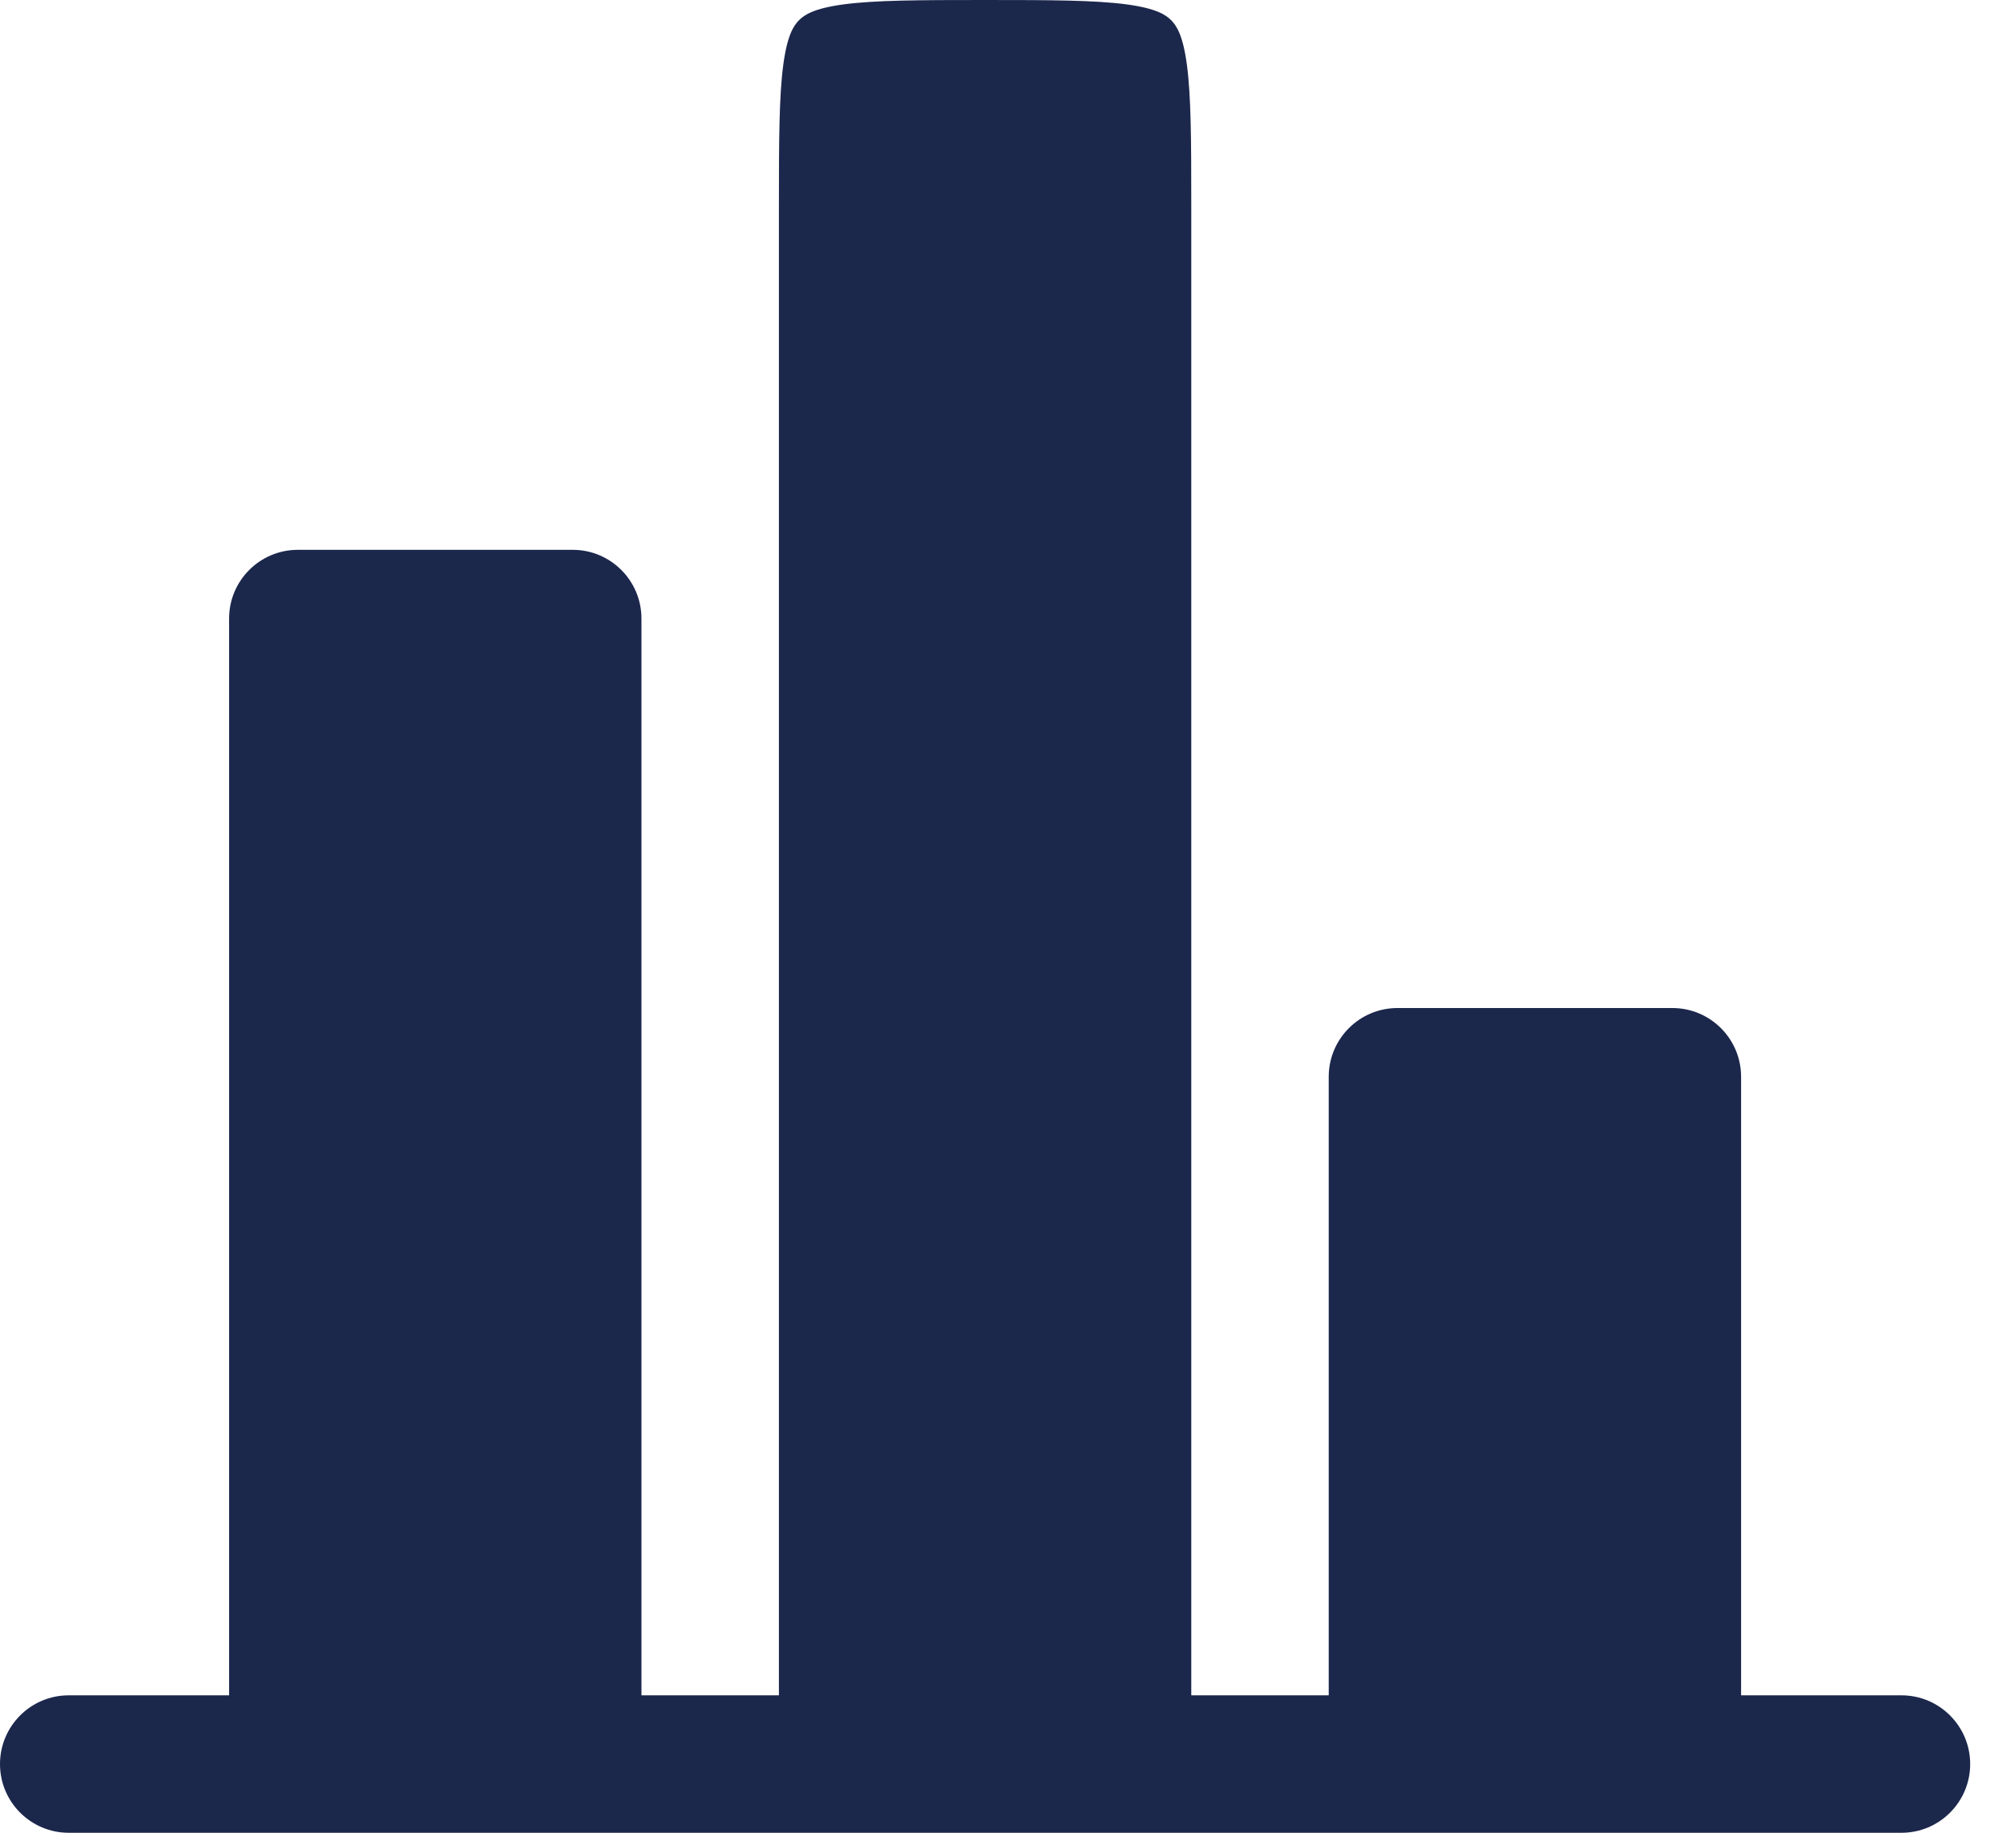
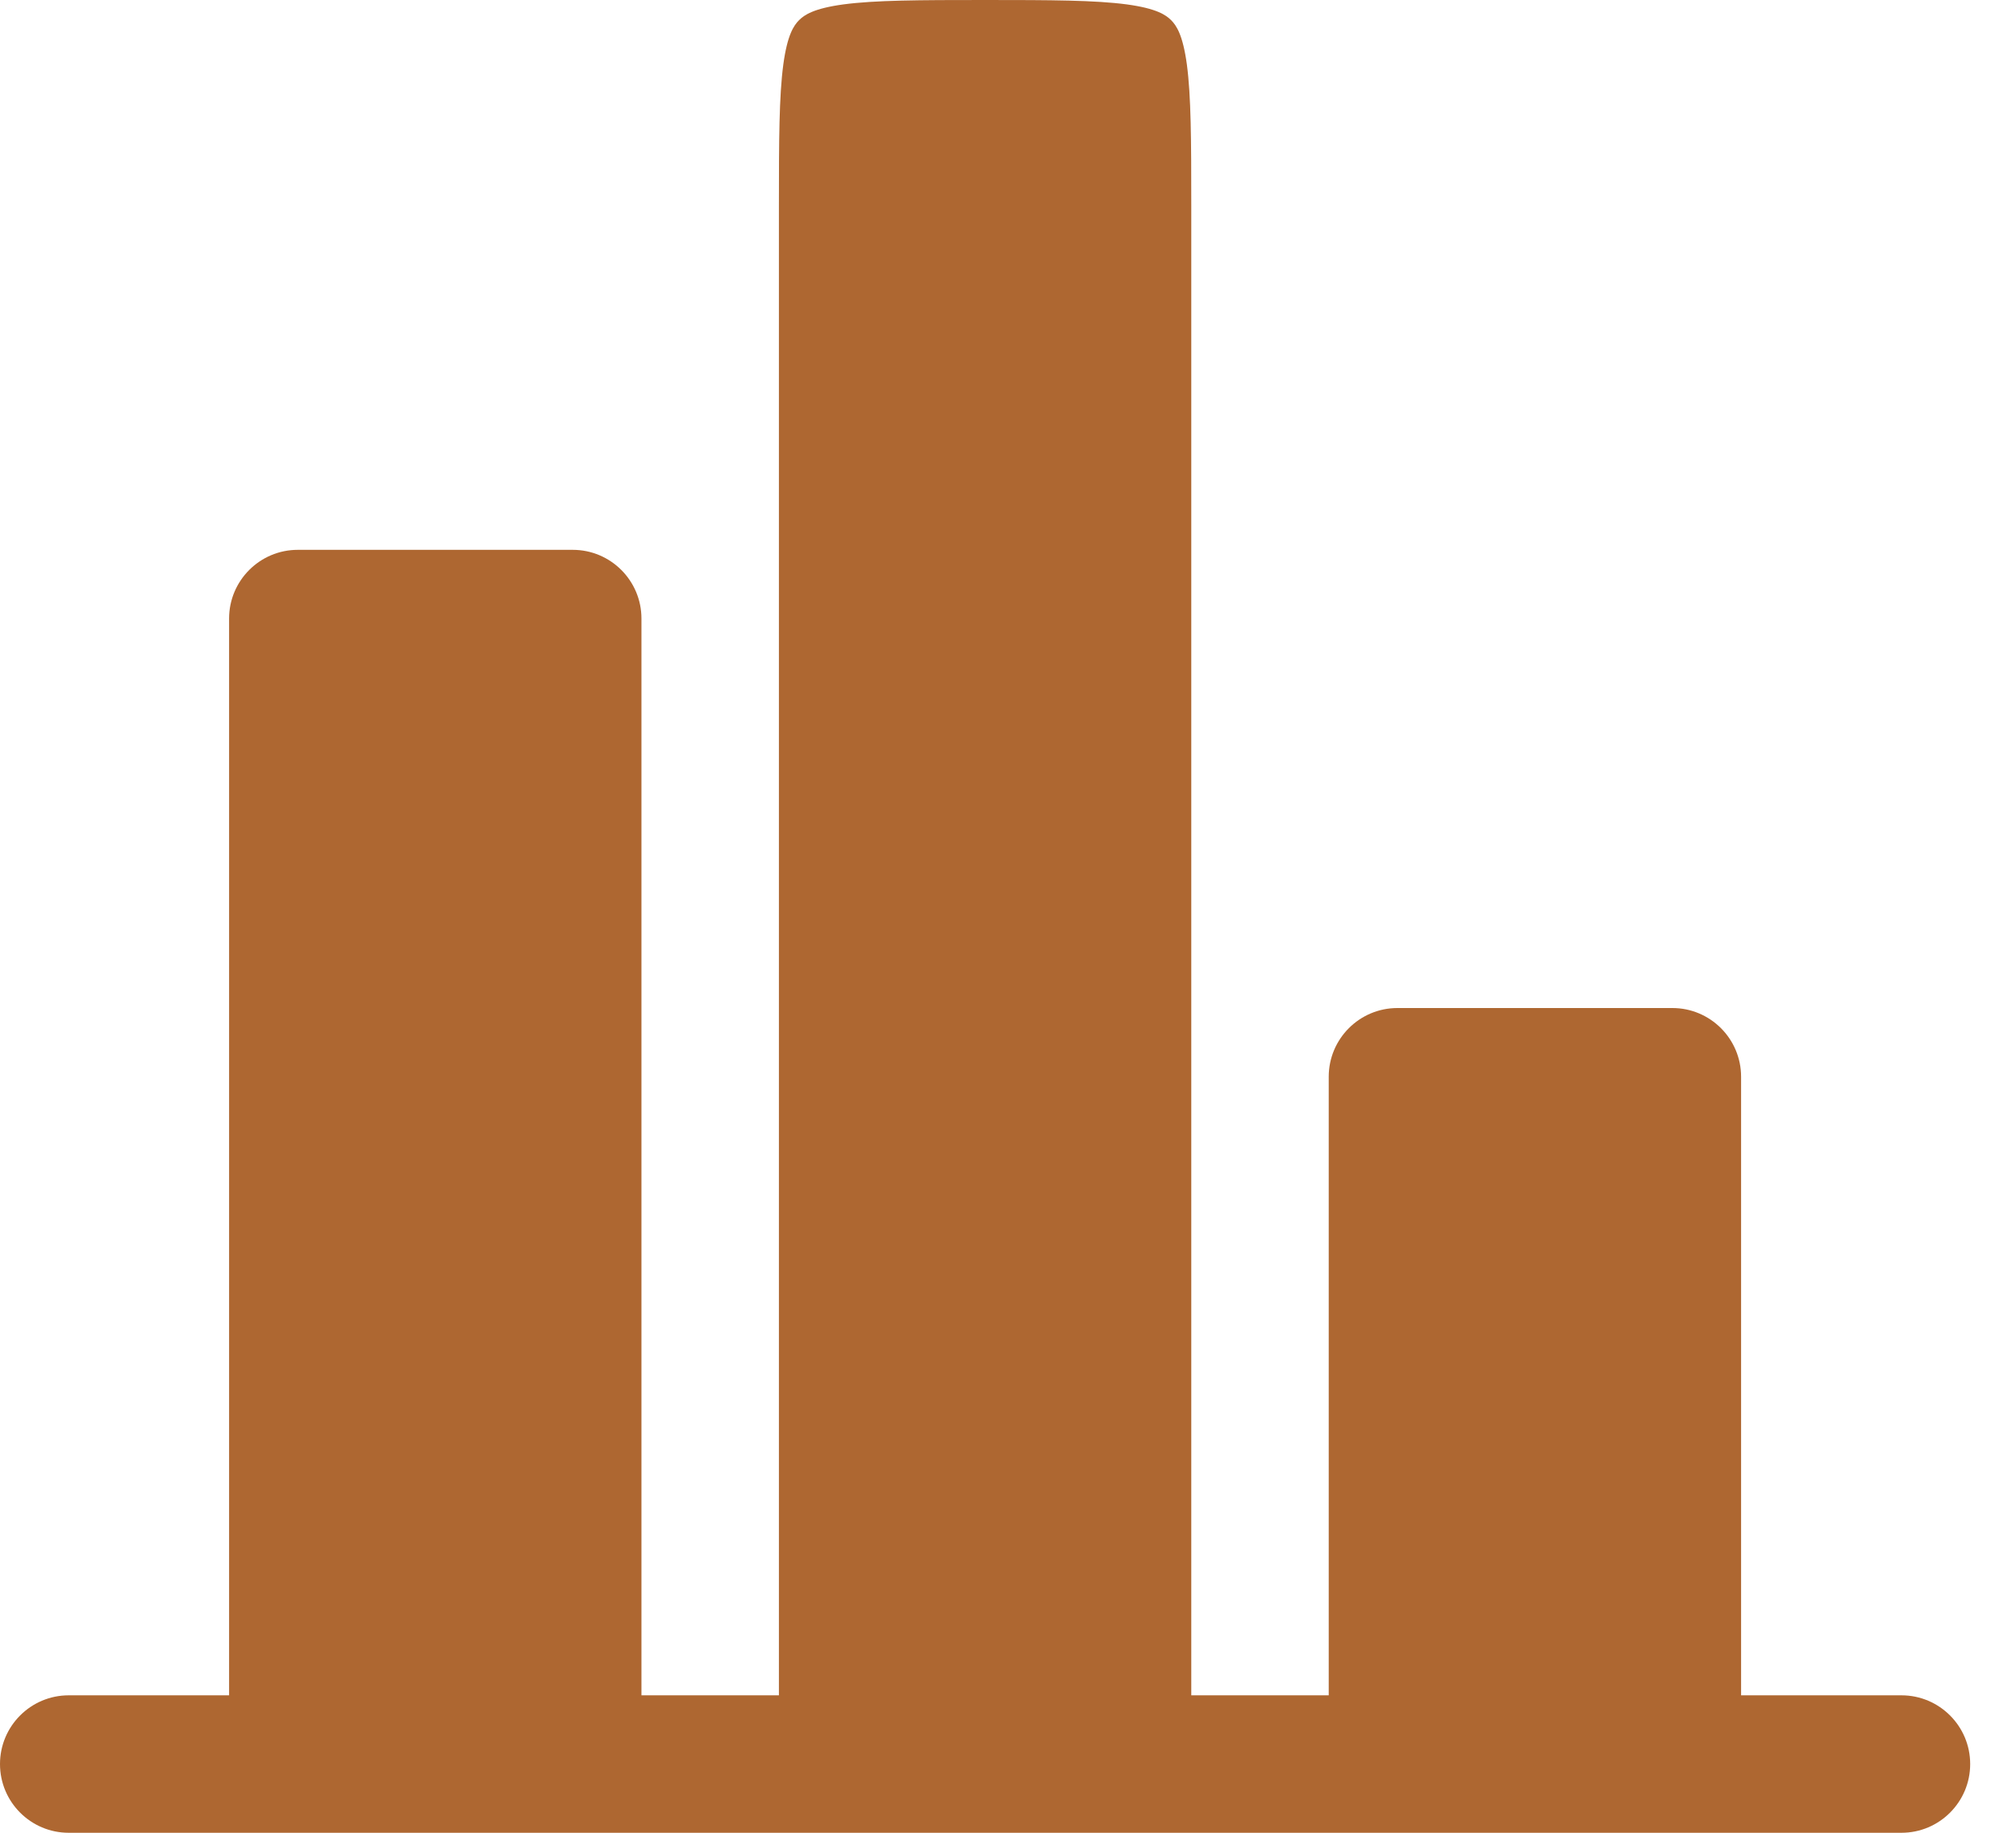
<svg xmlns="http://www.w3.org/2000/svg" width="22" height="20" viewBox="0 0 22 20" fill="none">
-   <path d="M19 11.75C19 11.336 18.664 11 18.25 11H15.25C14.836 11 14.5 11.336 14.5 11.75V18.5H13V2.25C13 1.522 12.998 1.051 12.952 0.704C12.908 0.379 12.837 0.277 12.78 0.22C12.723 0.163 12.621 0.092 12.296 0.048C11.949 0.002 11.478 0 10.75 0C10.022 0 9.551 0.002 9.204 0.048C8.879 0.092 8.777 0.163 8.72 0.22C8.663 0.277 8.592 0.379 8.548 0.704C8.502 1.051 8.5 1.522 8.5 2.25V18.5H7V6.75C7 6.336 6.664 6 6.25 6H3.25C2.836 6 2.5 6.336 2.5 6.75V18.5H1H0.75C0.336 18.5 0 18.836 0 19.25C0 19.664 0.336 20 0.75 20H20.75C21.164 20 21.5 19.664 21.5 19.25C21.5 18.836 21.164 18.5 20.75 18.5H20.5H19V11.75Z" fill="#1C274C" />
+   <path d="M19 11.75C19 11.336 18.664 11 18.25 11H15.25C14.836 11 14.5 11.336 14.5 11.75V18.5H13V2.25C13 1.522 12.998 1.051 12.952 0.704C12.908 0.379 12.837 0.277 12.78 0.22C12.723 0.163 12.621 0.092 12.296 0.048C11.949 0.002 11.478 0 10.75 0C10.022 0 9.551 0.002 9.204 0.048C8.879 0.092 8.777 0.163 8.72 0.22C8.663 0.277 8.592 0.379 8.548 0.704C8.502 1.051 8.5 1.522 8.5 2.25V18.5H7V6.75C7 6.336 6.664 6 6.25 6H3.25C2.836 6 2.5 6.336 2.5 6.75V18.5H1H0.75C0.336 18.5 0 18.836 0 19.25C0 19.664 0.336 20 0.75 20H20.75C21.164 20 21.5 19.664 21.5 19.25C21.5 18.836 21.164 18.5 20.75 18.5H20.5H19V11.75Z" fill="#AE6731" />
</svg>
